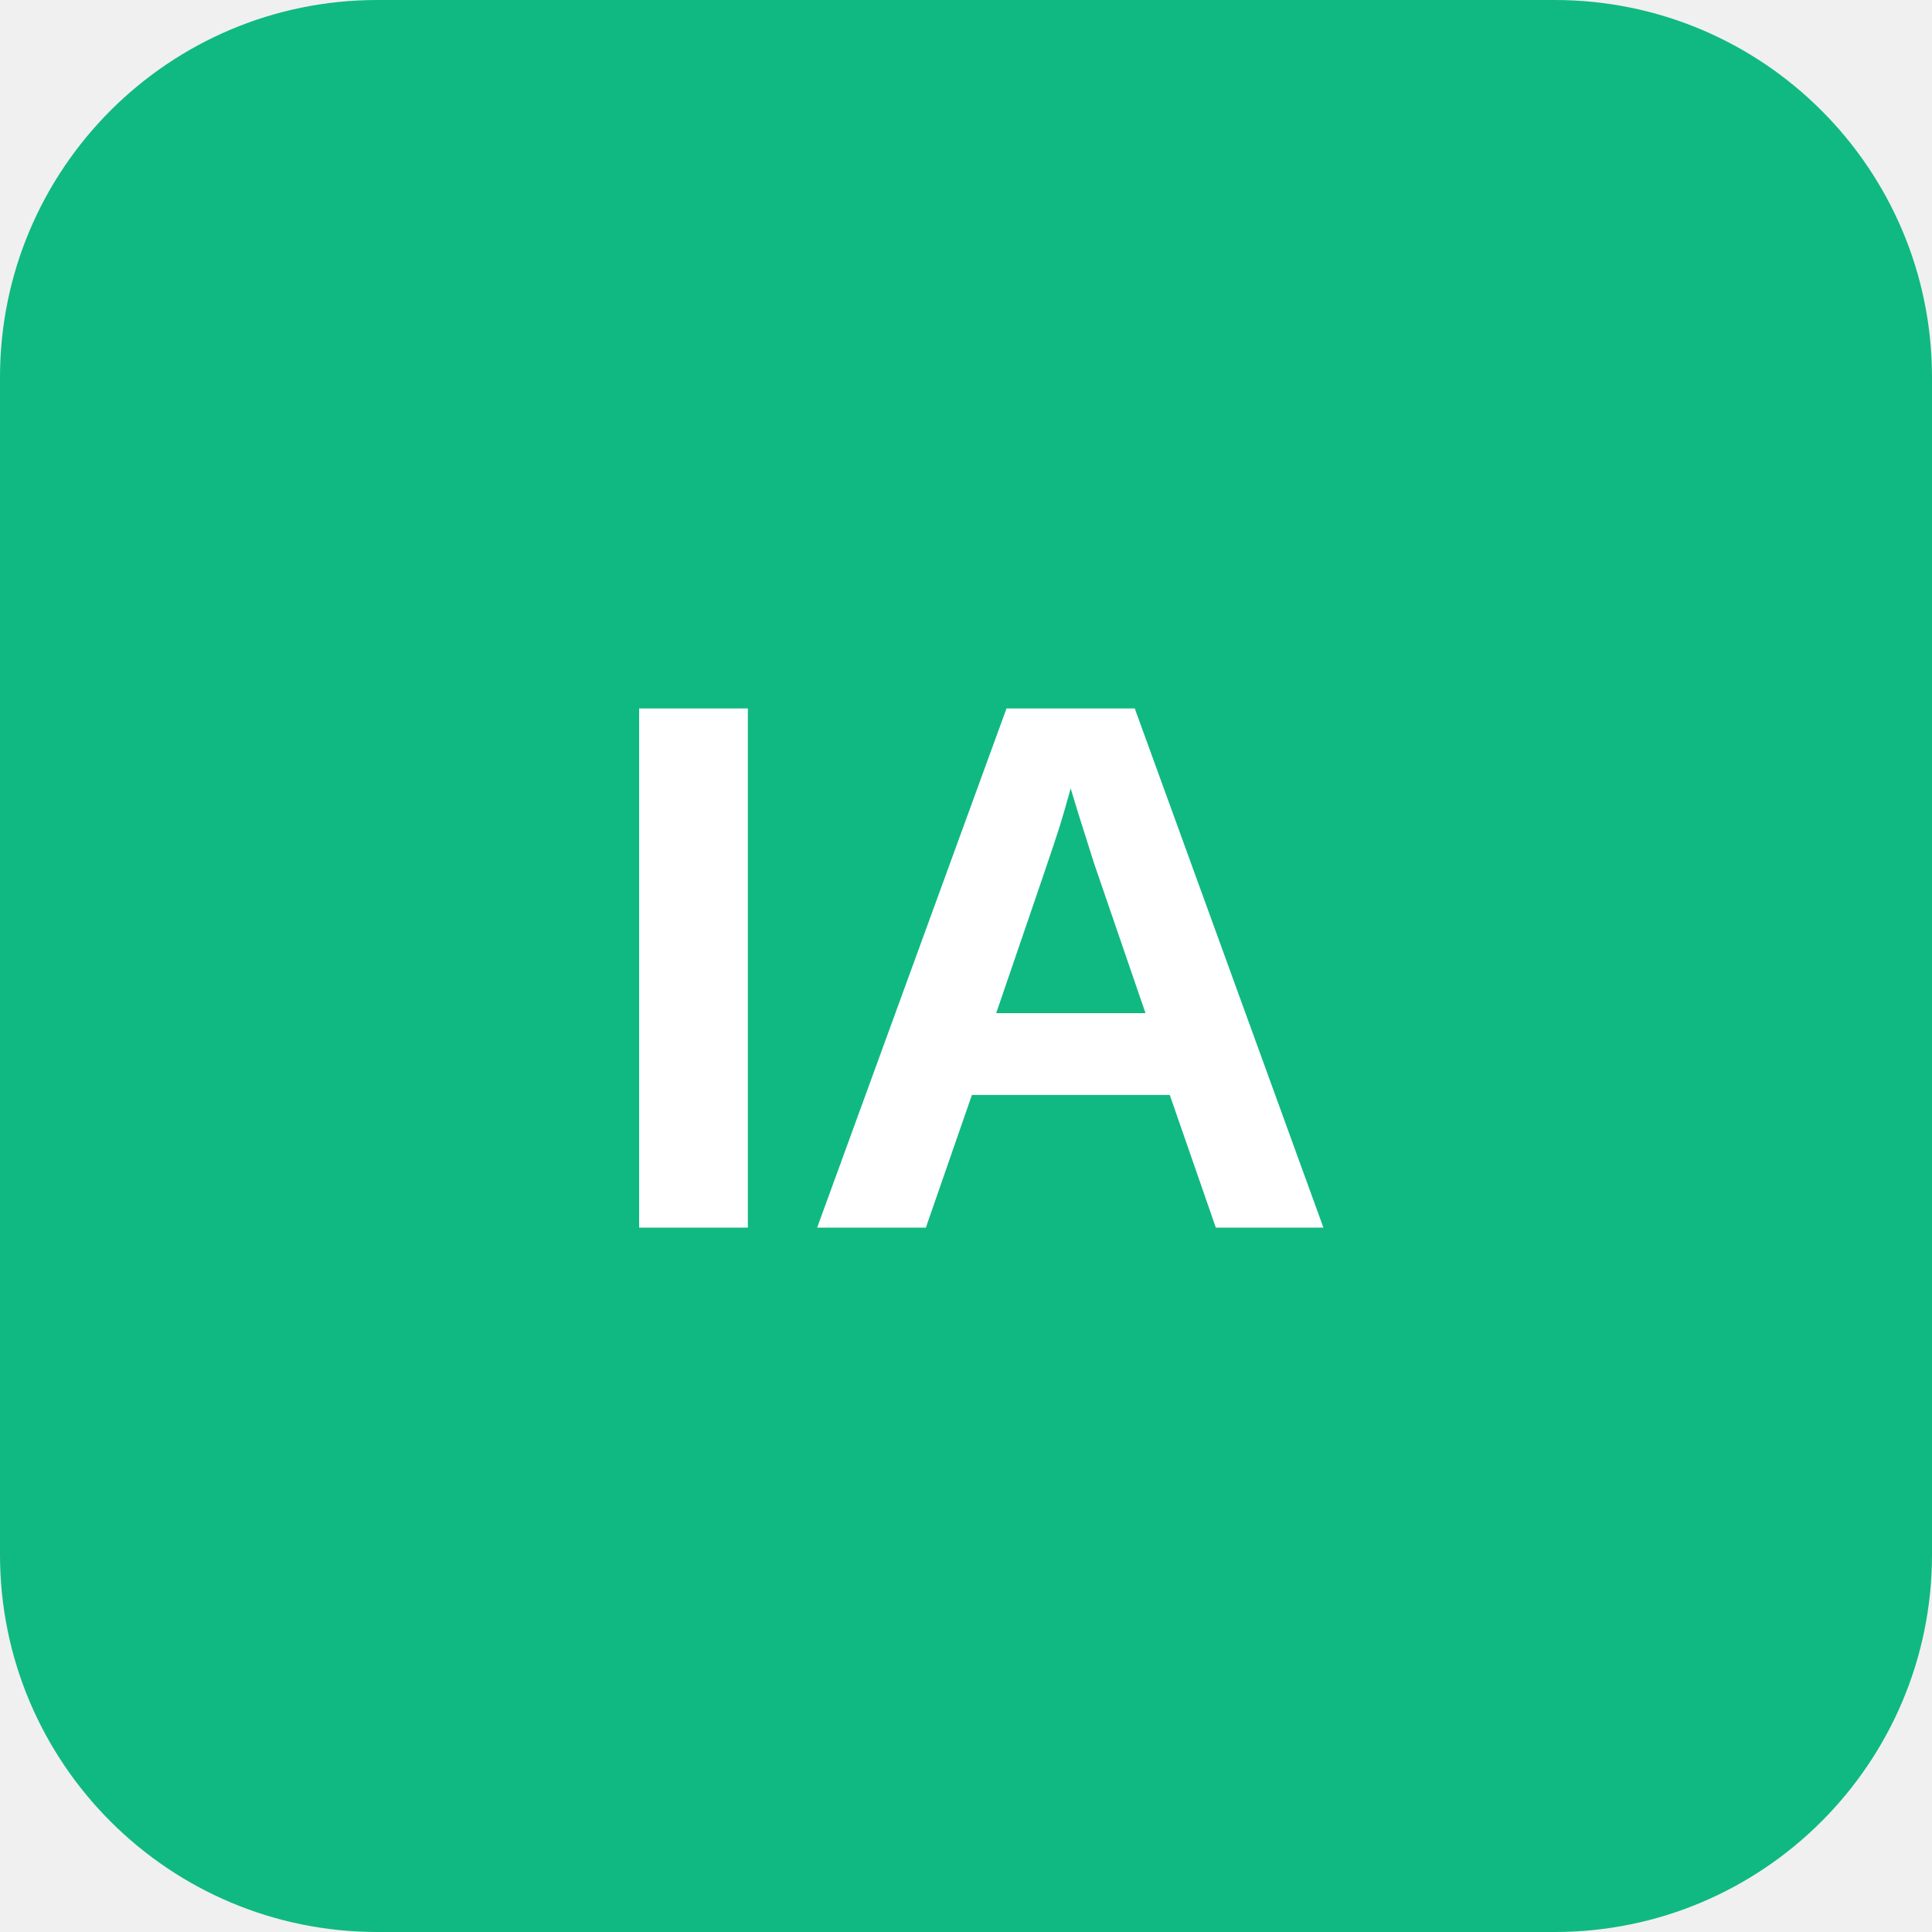
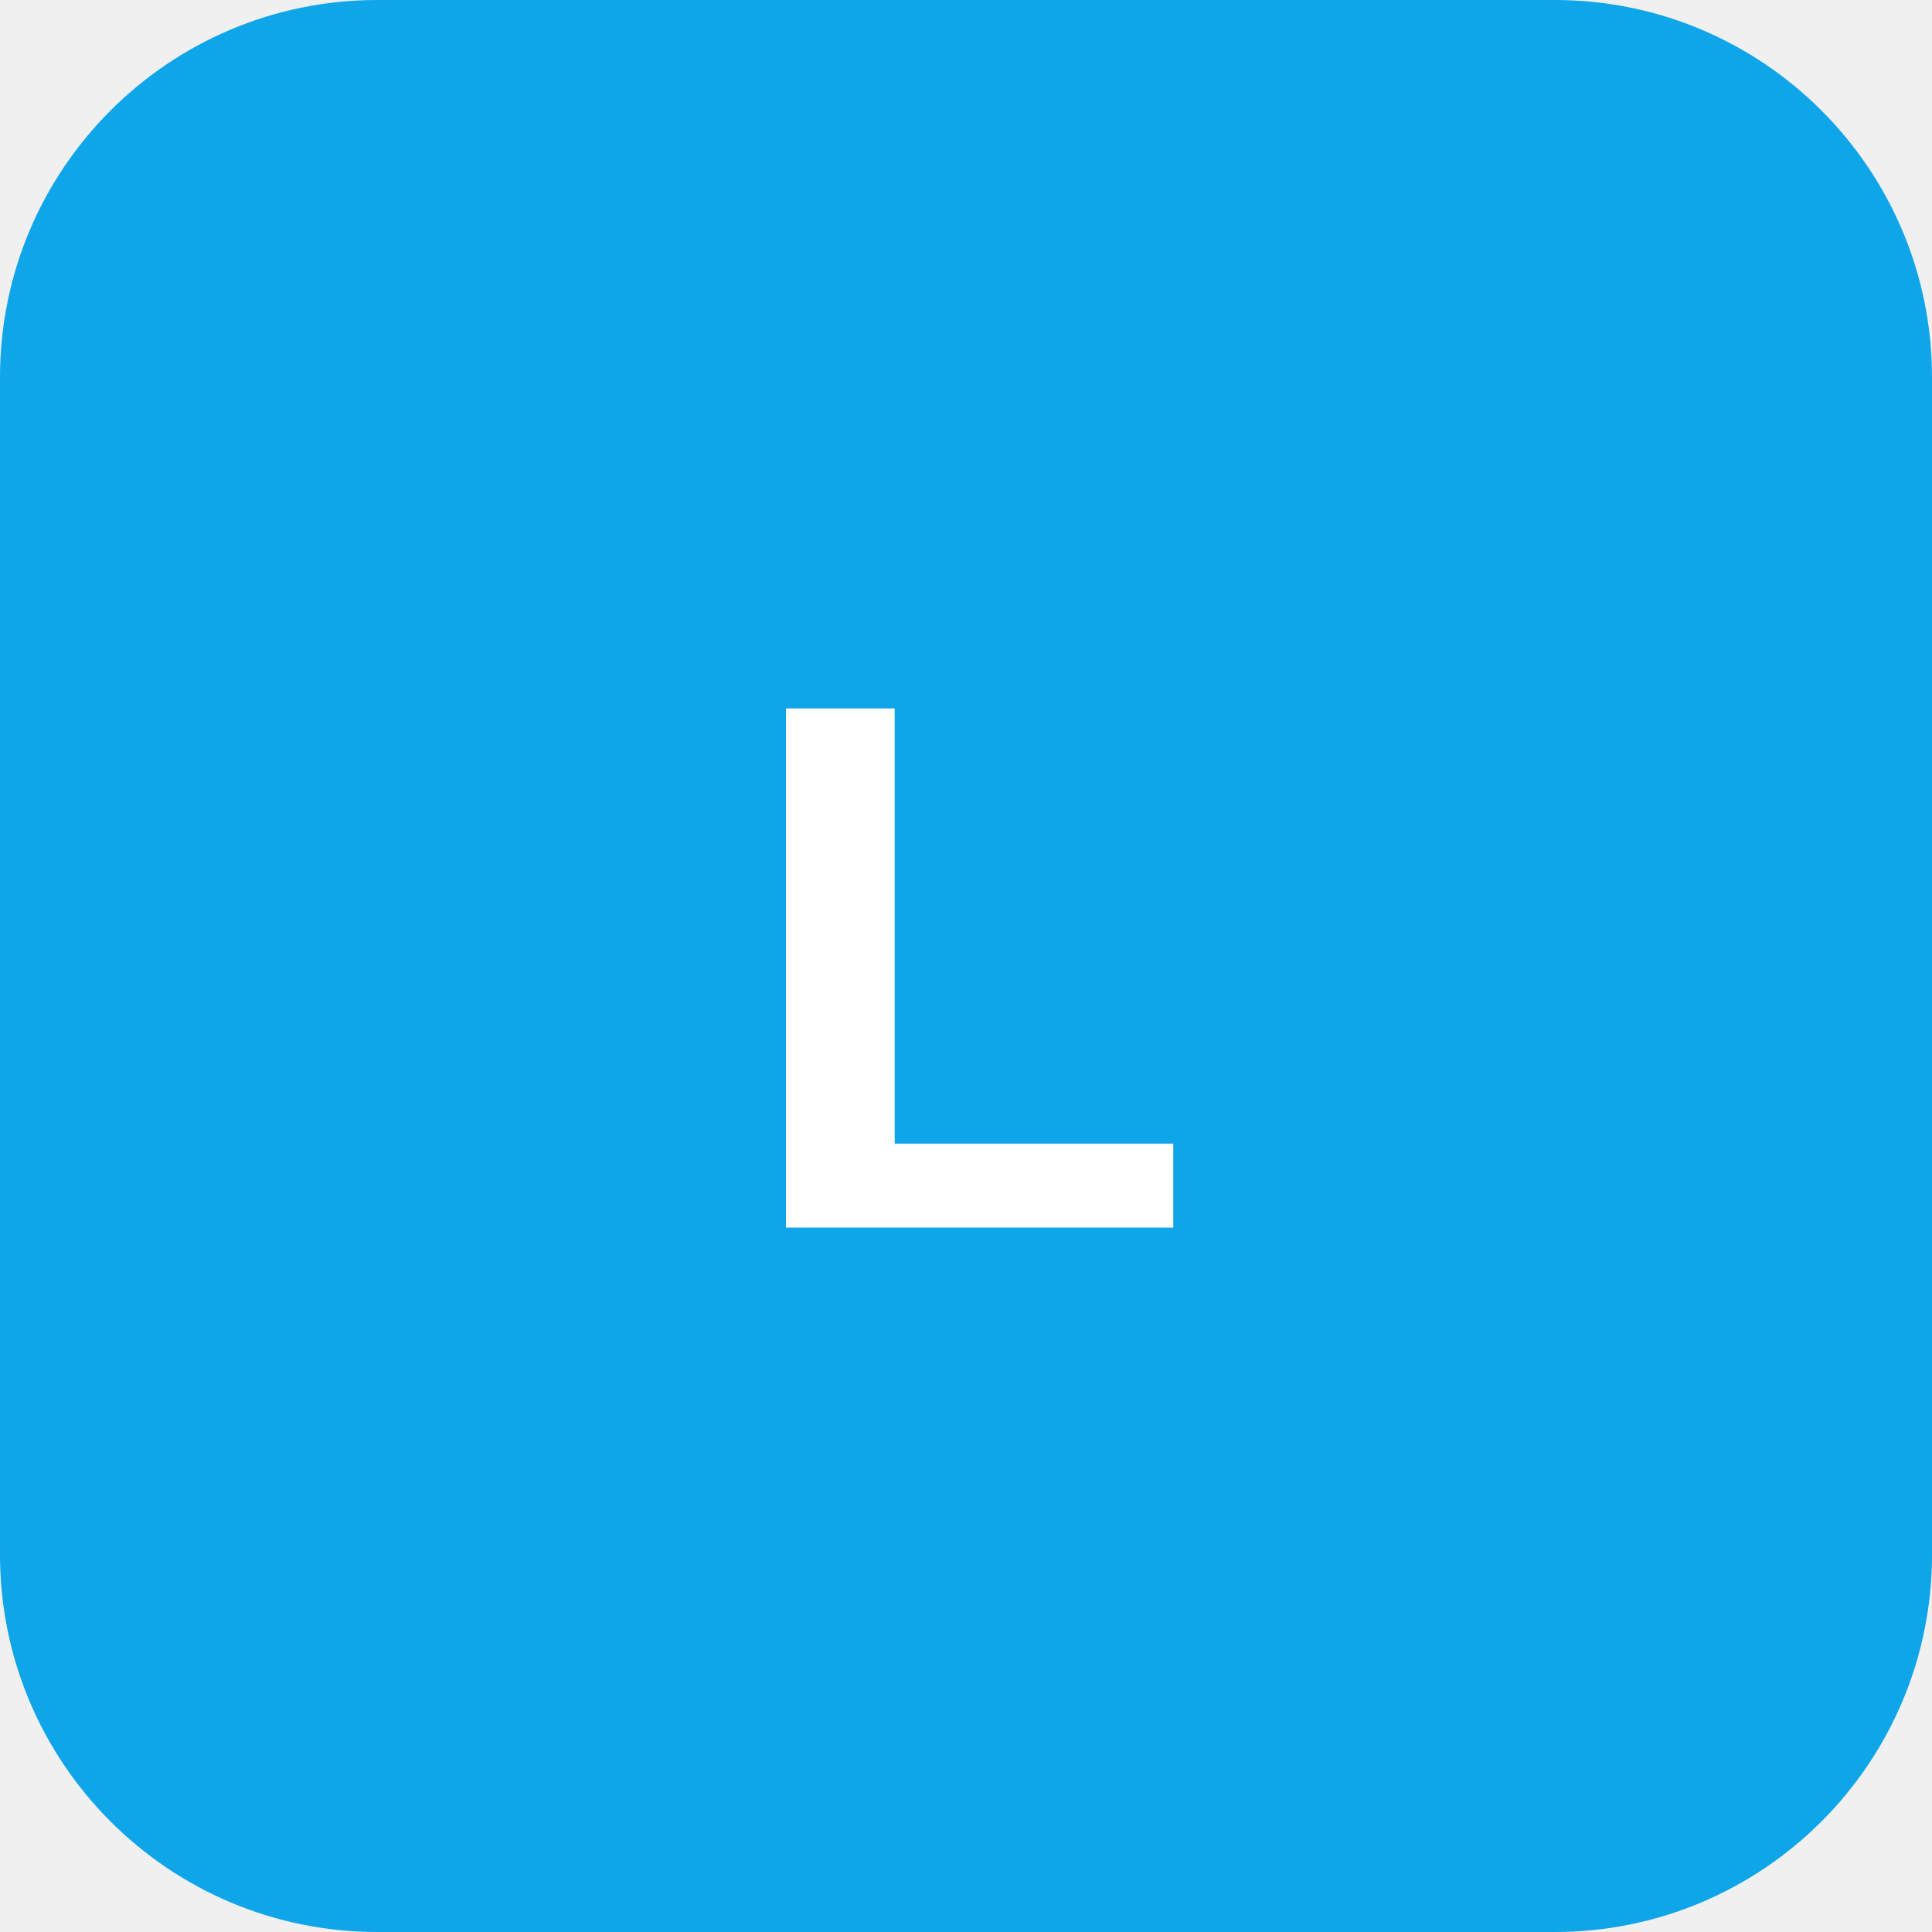
<svg xmlns="http://www.w3.org/2000/svg" viewBox="0 0 512 512">
-   <rect width="512" height="512" rx="100" fill="#10b981" />
-   <text x="50%" y="50%" font-family="Arial, sans-serif" font-size="200" font-weight="bold" fill="#ffffff" text-anchor="middle" dominant-baseline="central">IA</text>
+   <rect width="512" height="512" rx="100" fill="#0ea5e9" />
+   <text x="50%" y="50%" font-family="Arial, sans-serif" font-size="200" font-weight="bold" fill="#ffffff" text-anchor="middle" dominant-baseline="central">L</text>
</svg>
